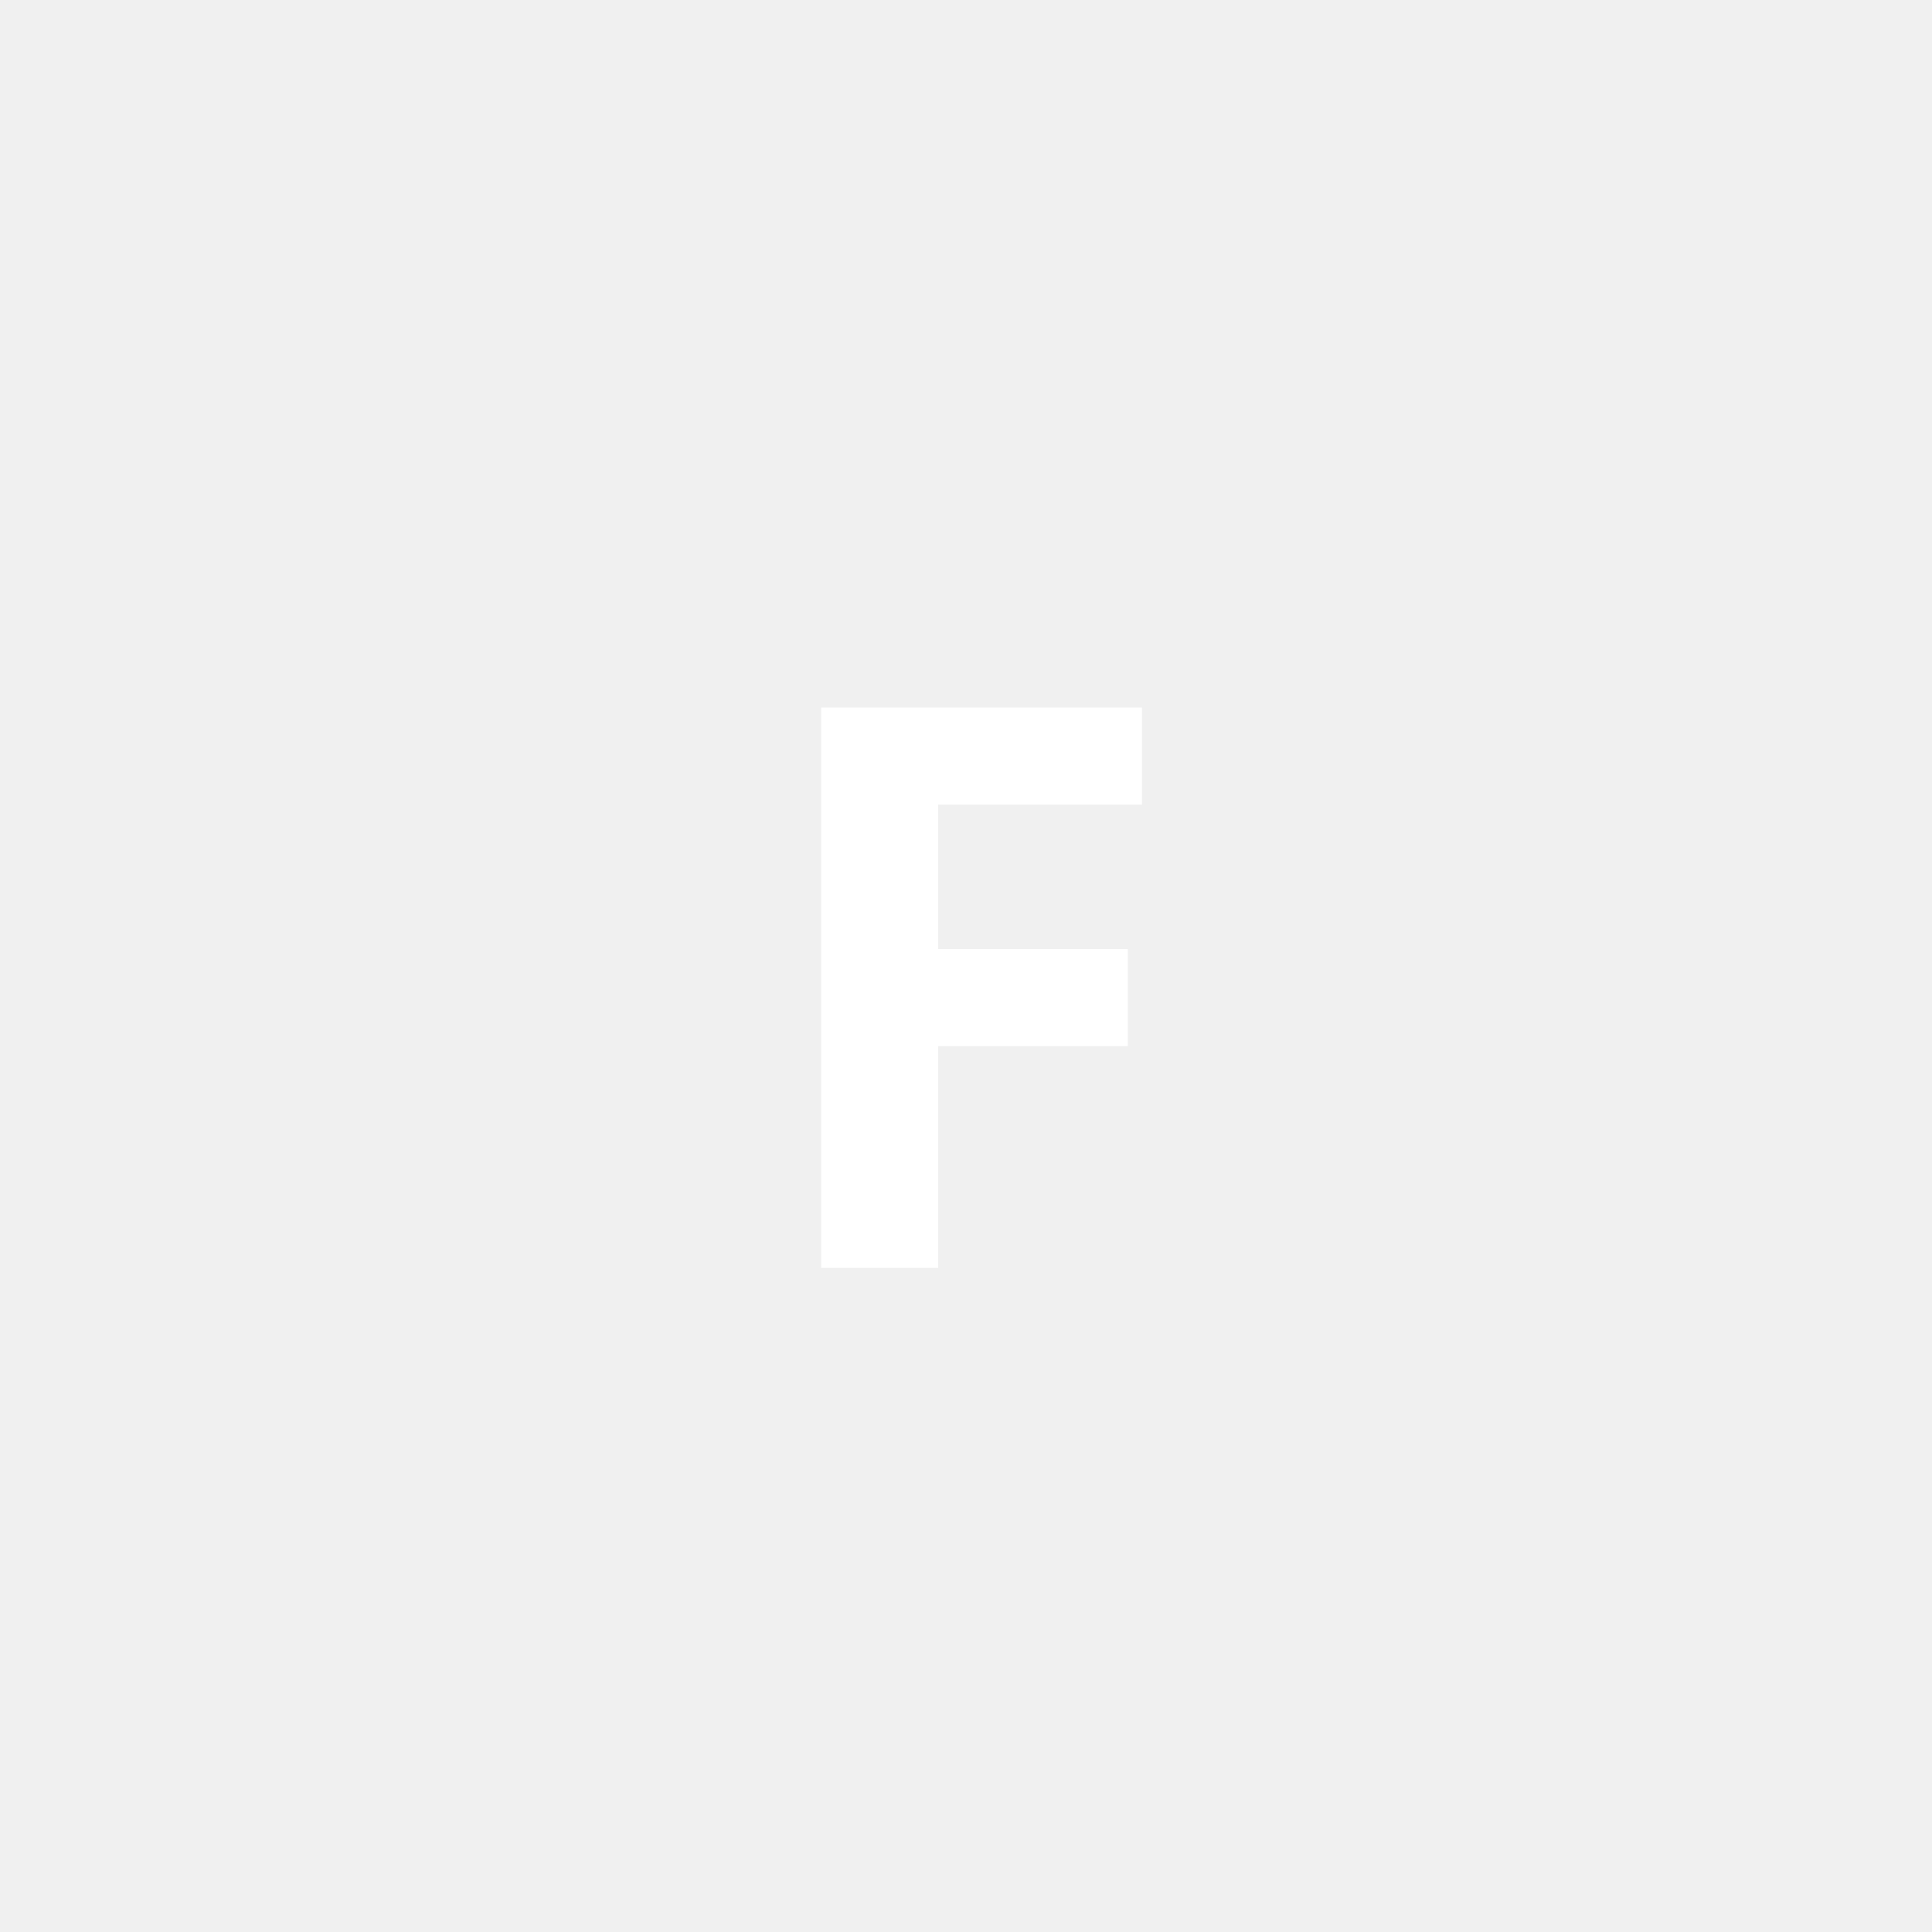
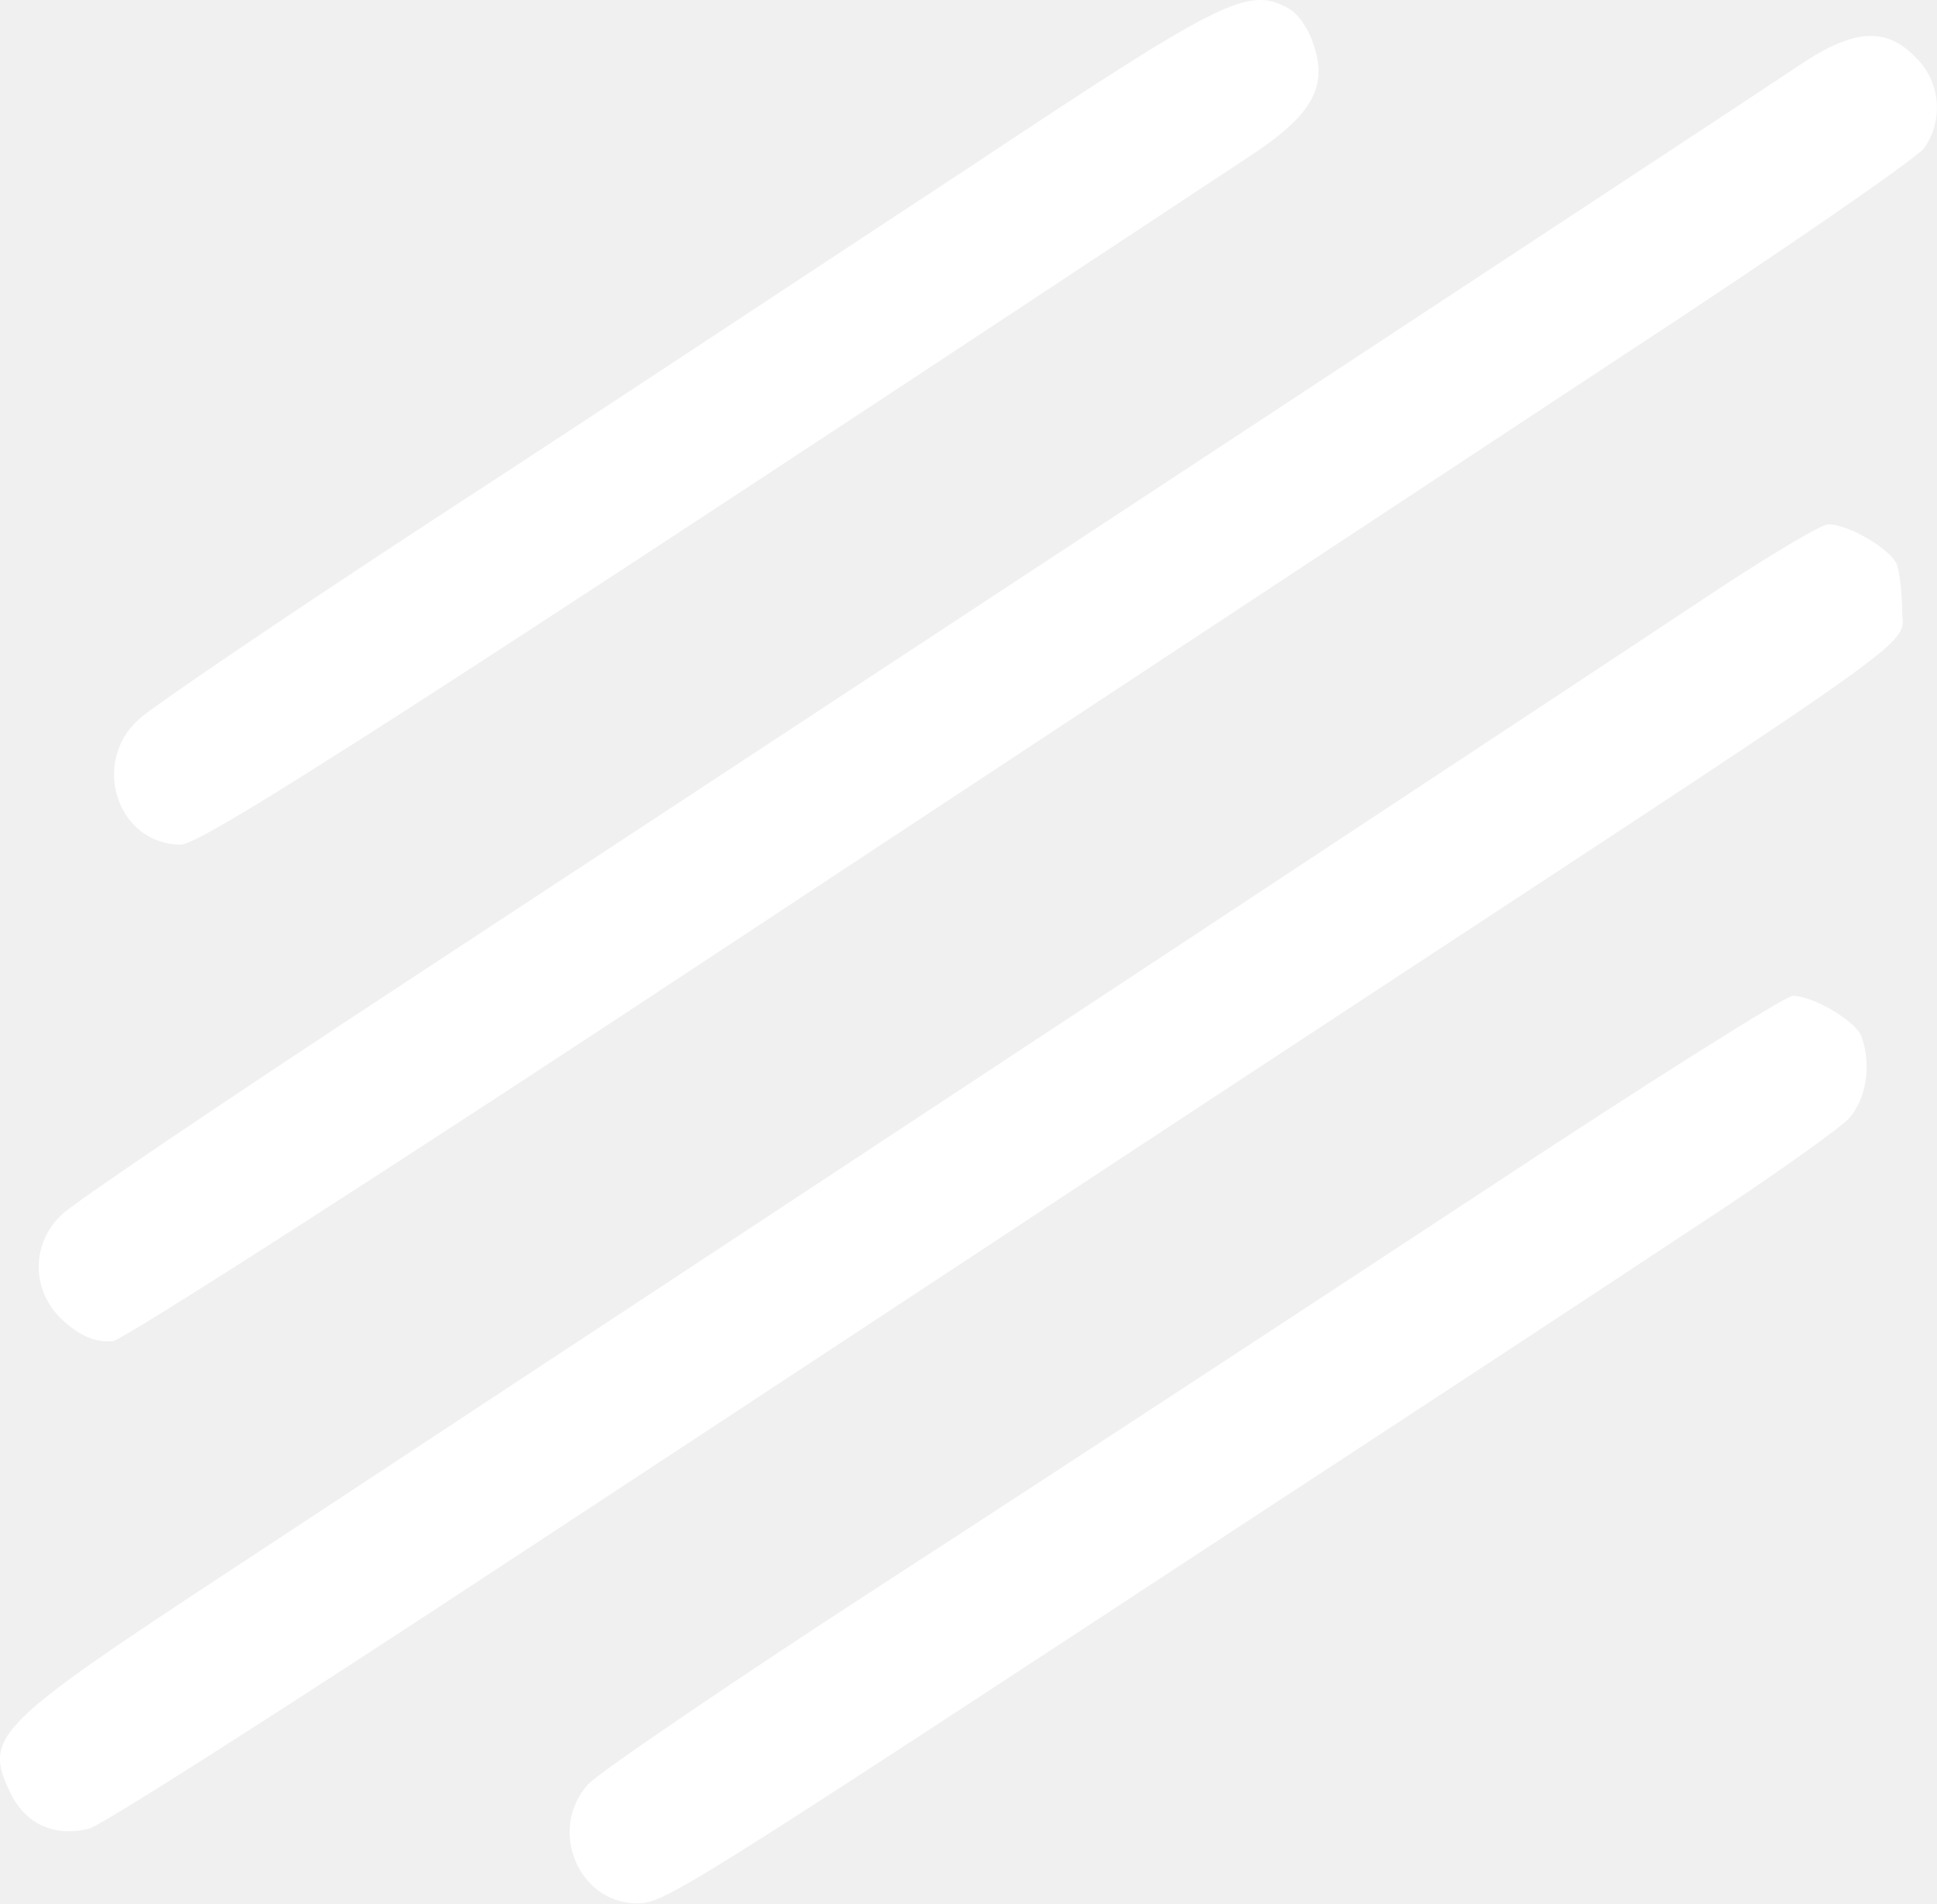
- <svg xmlns="http://www.w3.org/2000/svg" viewBox="0 0 32 32" fill="none">
-   <text x="16" y="21" text-anchor="middle" font-size="13" font-family="ui-sans-serif,system-ui,sans-serif" font-weight="700" fill="#fff">F</text>
+ <svg xmlns="http://www.w3.org/2000/svg" viewBox="395.17 381.07 217.75 213.93" fill="none">
+   <g transform="translate(0 1024) scale(0.1 -0.1)" fill="#fff" stroke="none">
+     <path d="M5035 6237 c-160 -105 -427 -282 -595 -391 -168 -110 -317 -211 -332 -225 -55 -49 -24 -141 47 -141 25 0 285 168 1202 774 70 46 88 78 71 126 -5 17 -18 35 -28 40 -46 25 -73 11 -365 -183z" />
+     <path d="M5970 6353 c-64 -43 -1062 -699 -1575 -1036 -192 -126 -361 -240 -374 -253 -36 -34 -34 -89 4 -121 19 -17 37 -23 54 -21 14 3 329 205 698 449 370 244 819 540 998 658 179 117 332 223 340 234 22 32 18 75 -10 102 -34 35 -71 32 -135 -12z" />
+     <path d="M5874 5761 c-105 -70 -913 -603 -1653 -1090 -276 -181 -288 -193 -258 -256 17 -36 50 -51 89 -41 13 3 220 135 460 293 241 158 676 445 967 636 658 432 611 399 611 441 0 19 -3 42 -6 51 -7 17 -54 45 -77 45 -8 0 -68 -36 -133 -79z" />
+     <path d="M5614 5087 c-187 -123 -483 -317 -659 -431 -176 -114 -330 -219 -342 -232 -46 -51 -11 -134 55 -134 31 0 51 13 702 440 179 117 395 259 481 316 86 56 166 113 178 125 21 22 27 62 15 94 -7 17 -54 45 -77 45 -8 0 -167 -100 -353 -223z" />
+   </g>
</svg>
